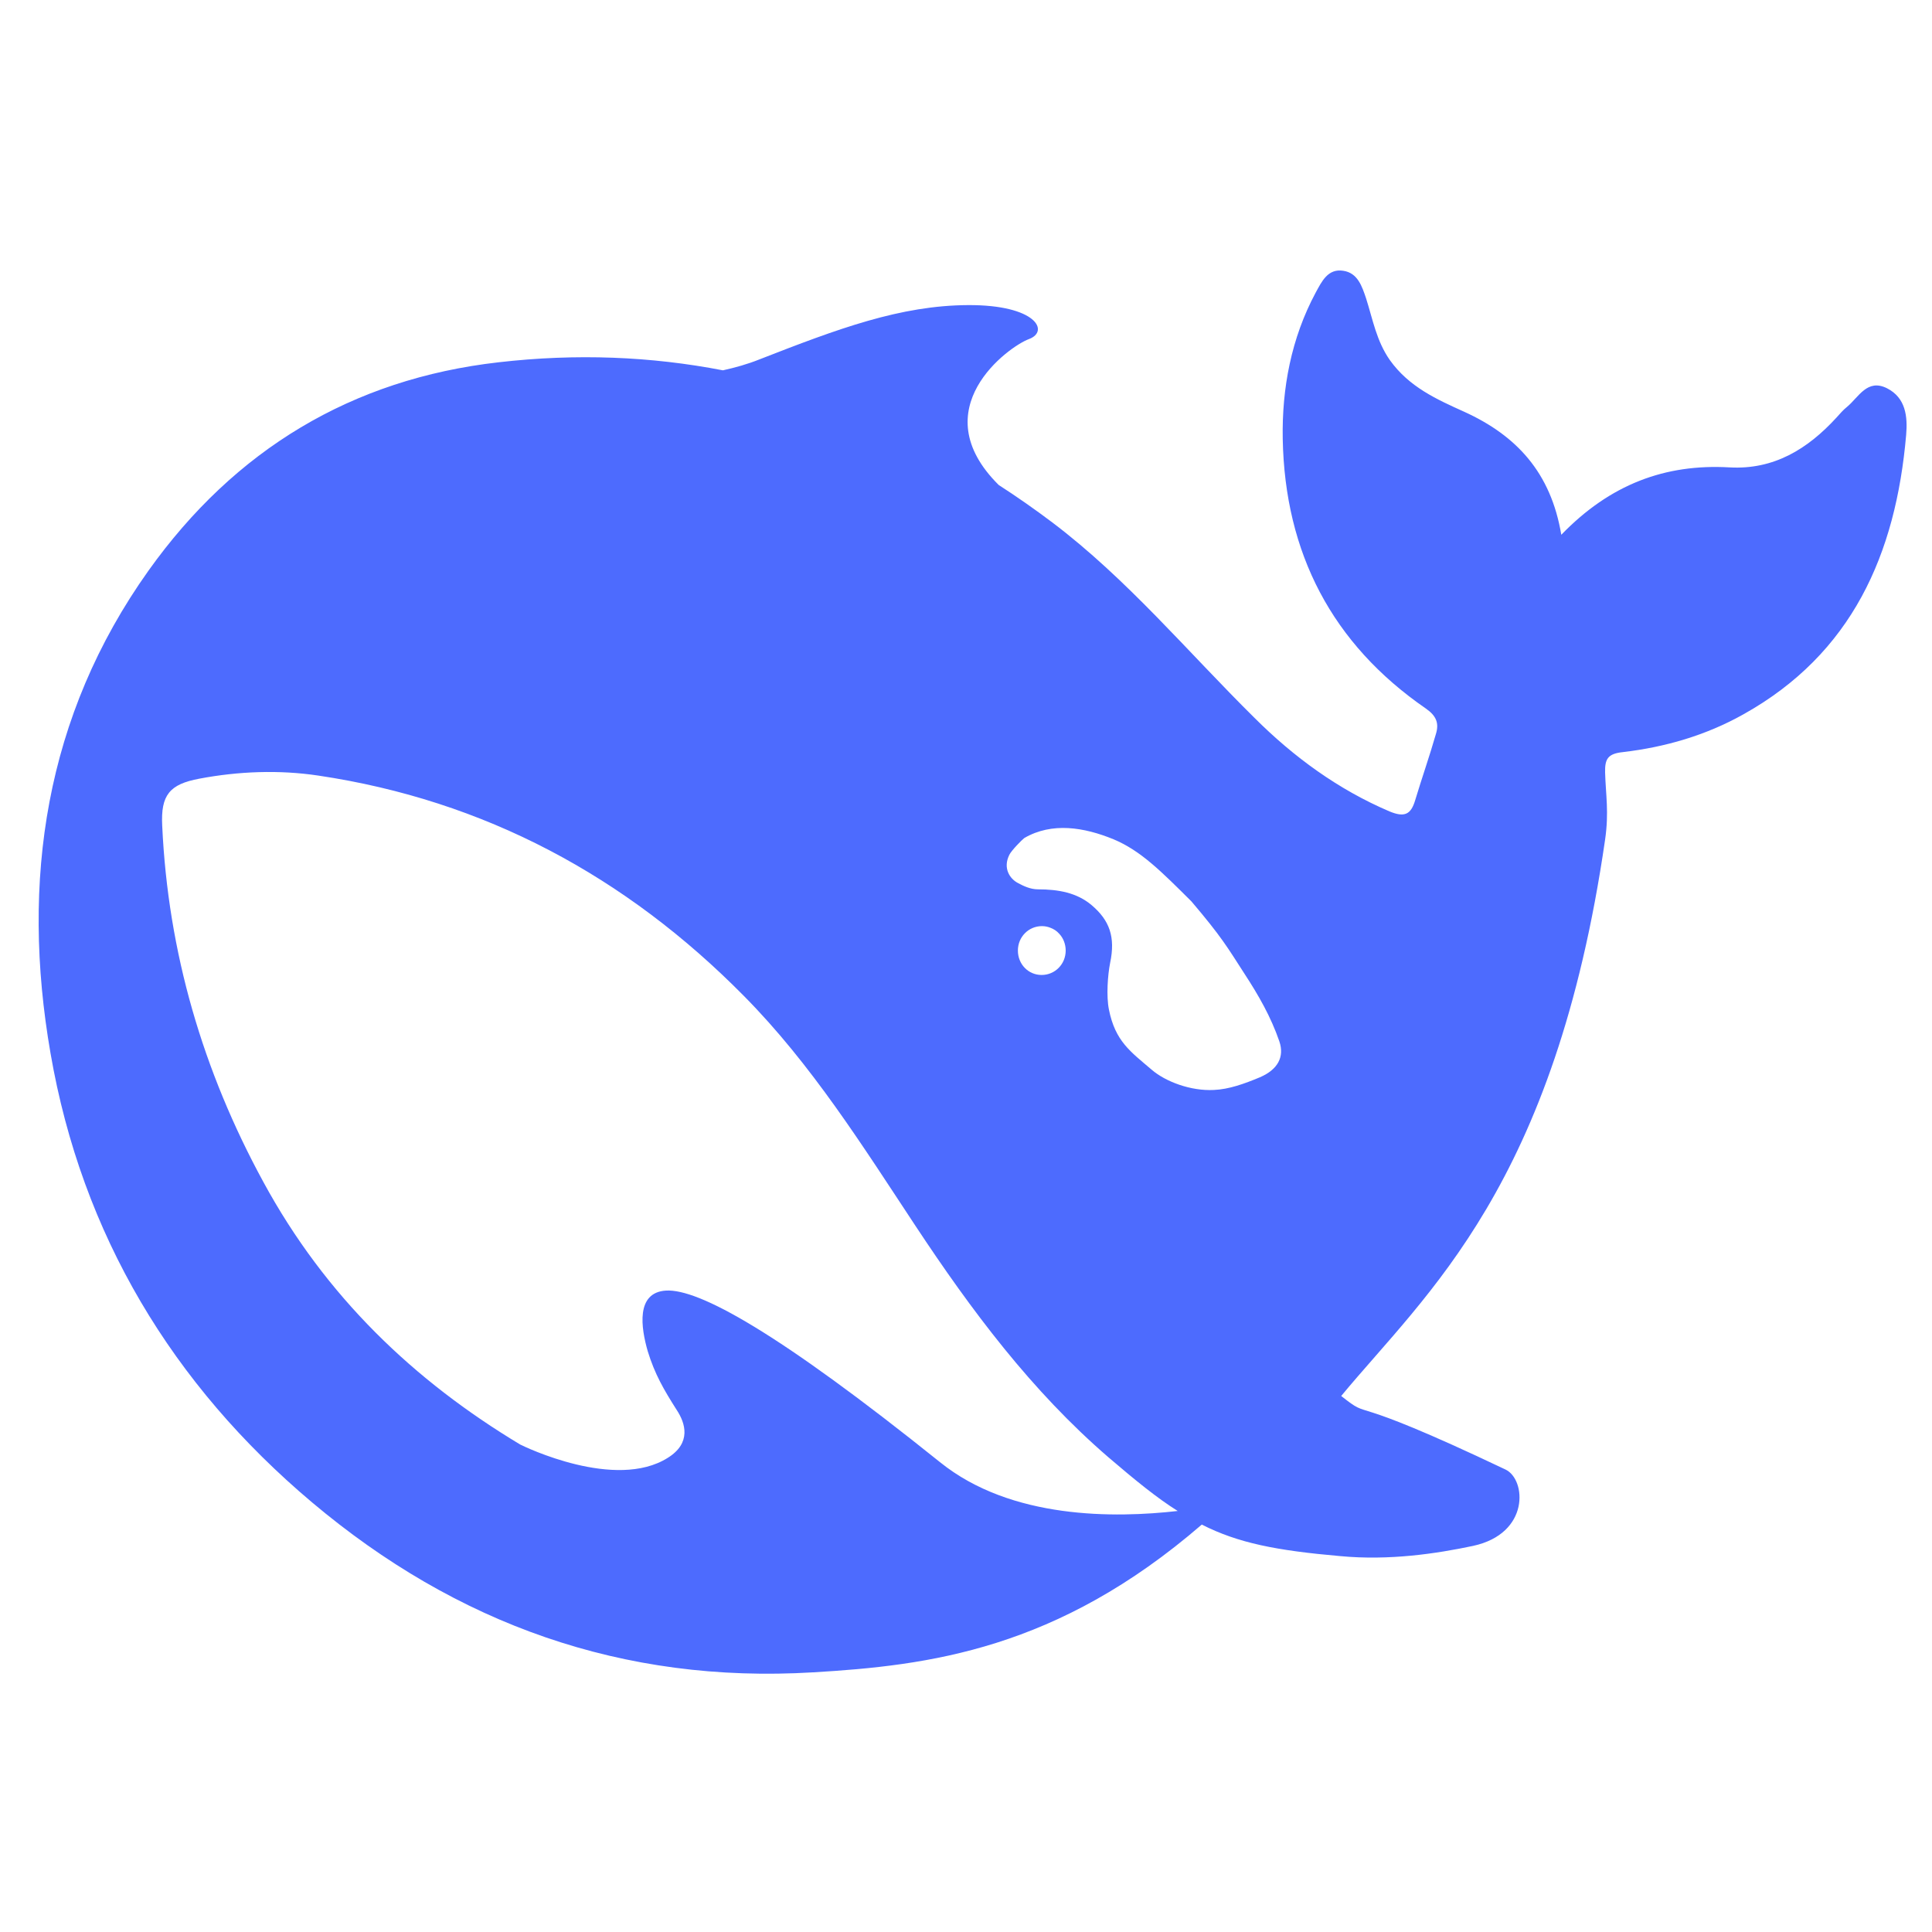
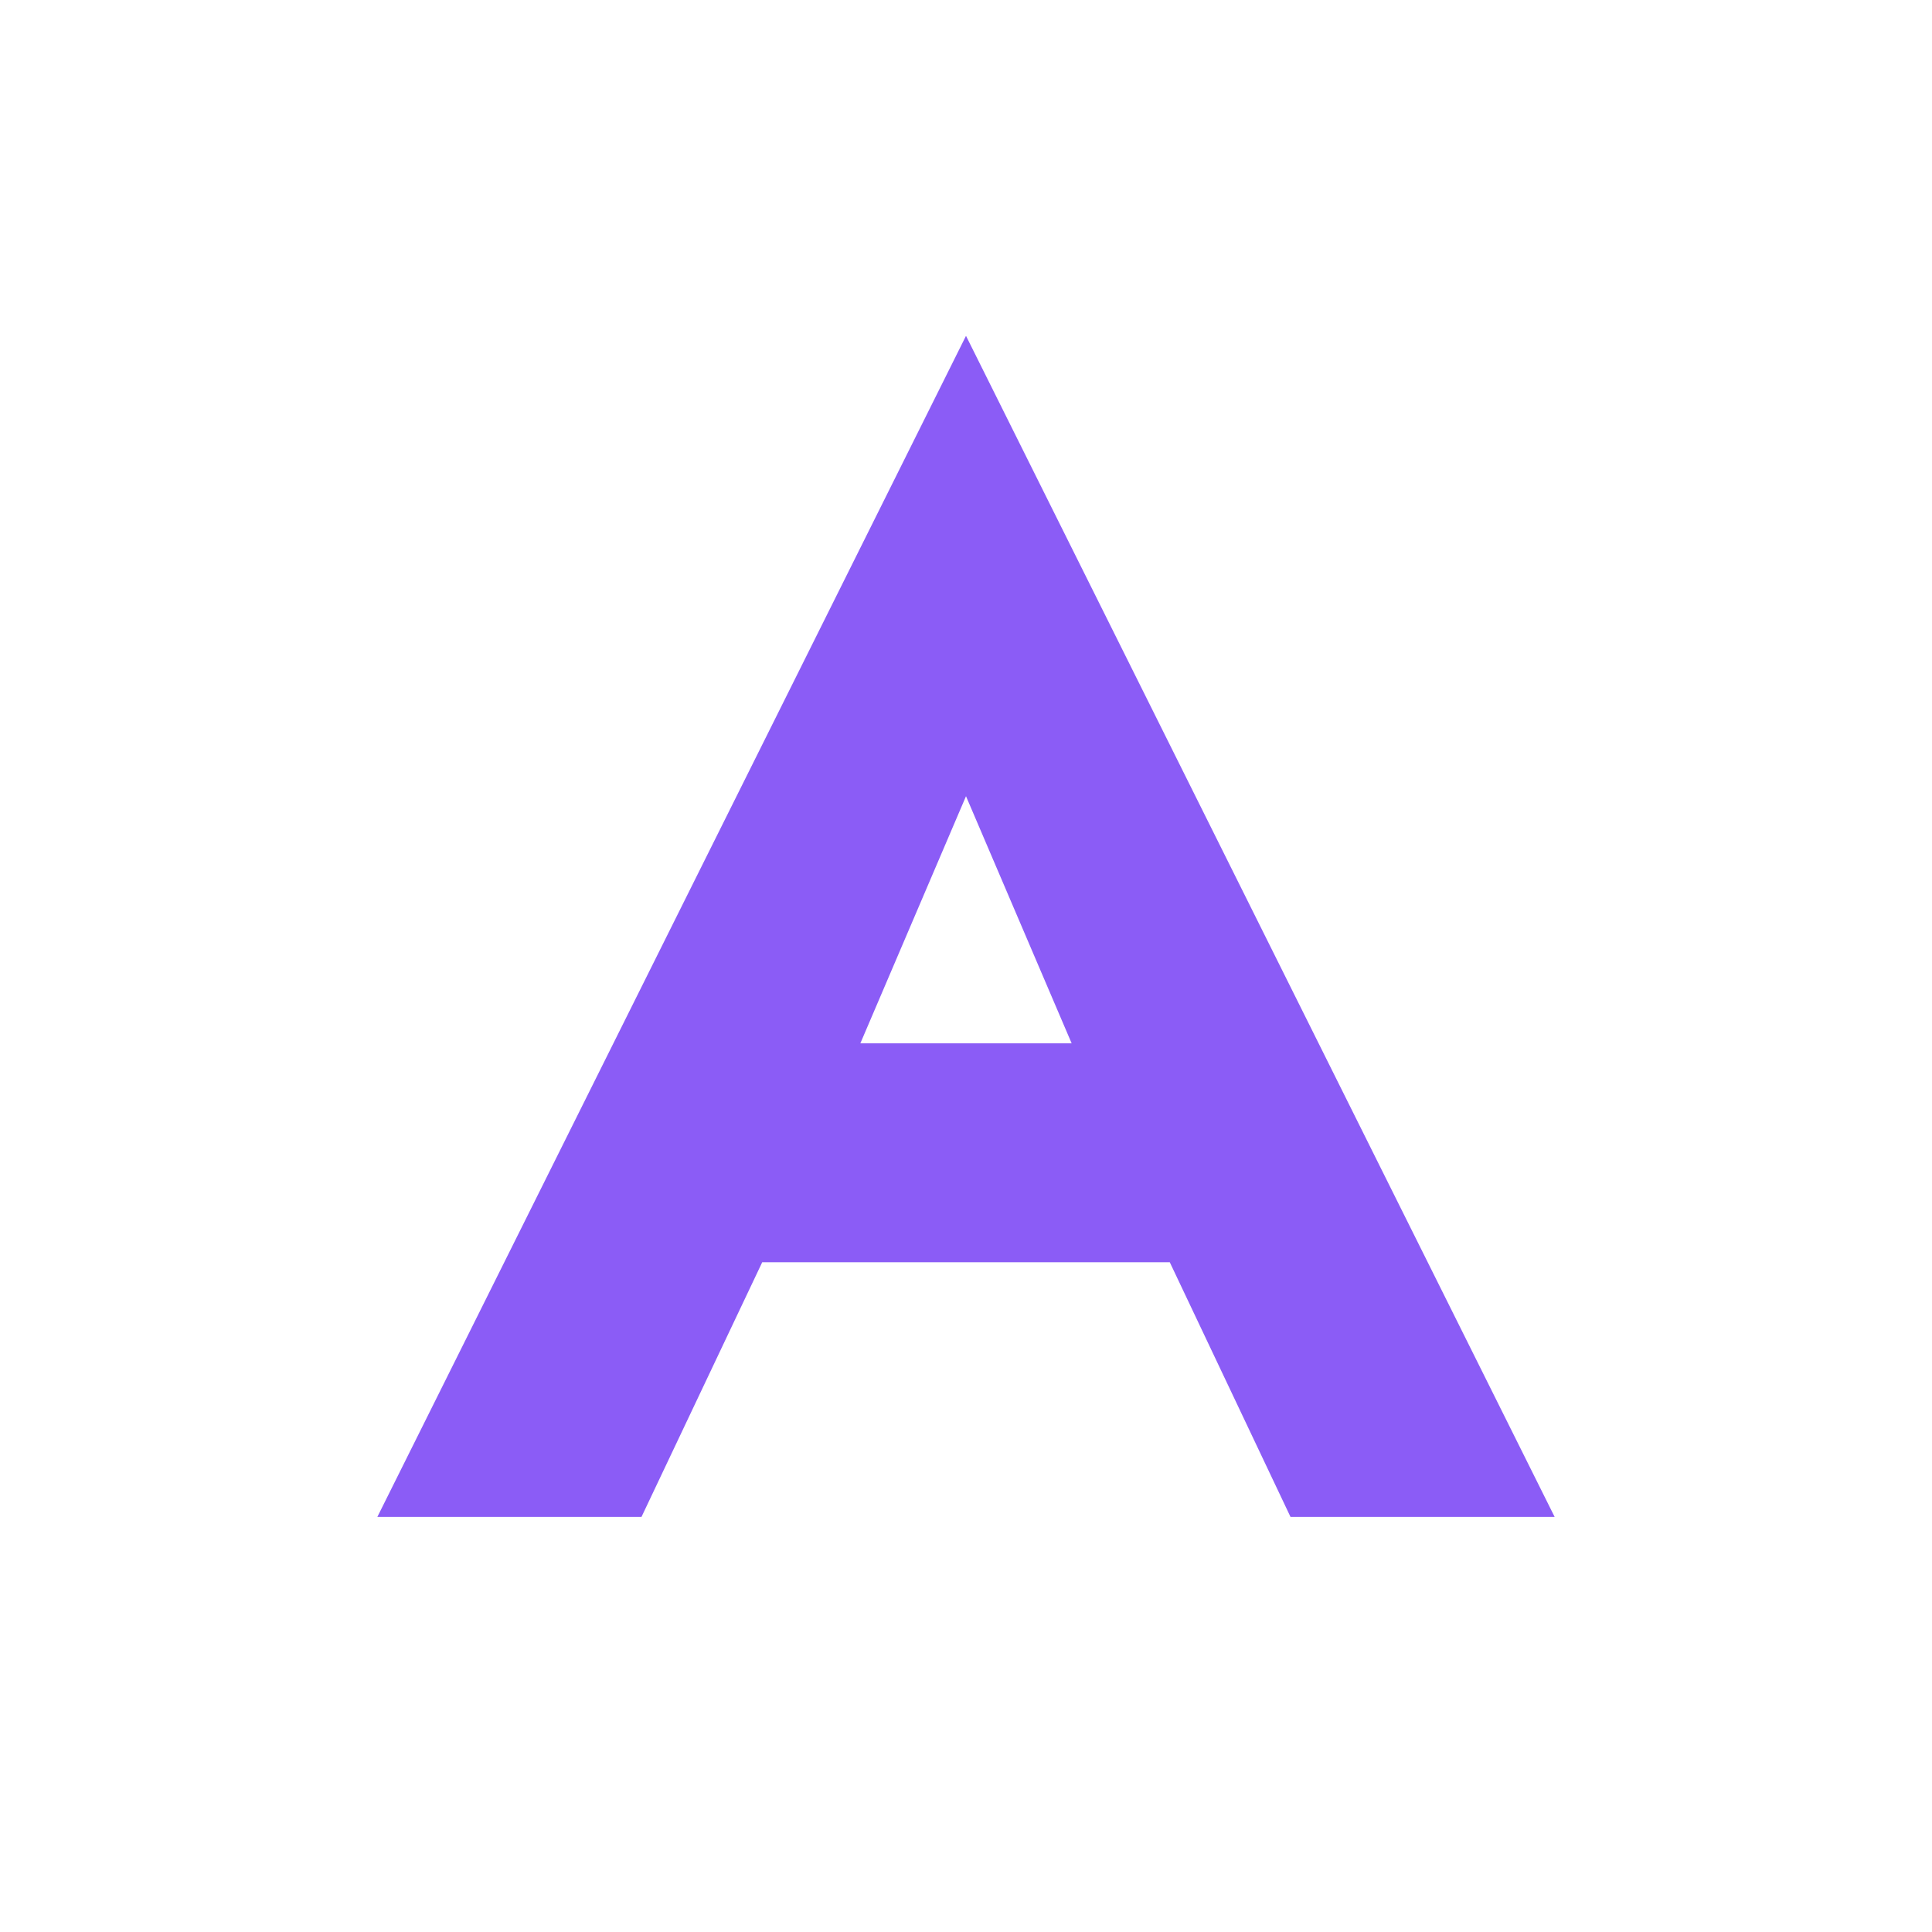
- <svg xmlns="http://www.w3.org/2000/svg" width="50" height="50" viewBox="0 0 50 50" fill="none">
-   <path fill="#4D6BFE" d="M48.835 10.048C48.323 9.792 48.102 10.28 47.803 10.528C47.701 10.608 47.614 10.712 47.527 10.808C46.779 11.624 45.905 12.16 44.762 12.096C43.092 12 41.666 12.536 40.406 13.84C40.138 12.232 39.248 11.272 37.893 10.656C37.184 10.336 36.467 10.016 35.97 9.32C35.623 8.824 35.529 8.272 35.356 7.728C35.246 7.4 35.135 7.064 34.765 7.008C34.363 6.944 34.206 7.288 34.048 7.576C33.418 8.752 33.173 10.048 33.197 11.36C33.252 14.312 34.474 16.664 36.9 18.336C37.176 18.528 37.247 18.72 37.16 19C36.995 19.576 36.797 20.136 36.624 20.712C36.514 21.08 36.349 21.16 35.962 21C34.631 20.432 33.481 19.592 32.464 18.576C30.739 16.872 29.179 14.992 27.233 13.52C26.776 13.176 26.319 12.856 25.847 12.552C23.862 10.584 26.107 8.968 26.627 8.776C27.17 8.576 26.816 7.888 25.059 7.896C23.302 7.904 21.695 8.504 19.647 9.304C19.348 9.424 19.032 9.512 18.709 9.584C16.85 9.224 14.92 9.144 12.903 9.376C9.106 9.808 6.073 11.64 3.843 14.768C1.165 18.528 0.534 22.8 1.307 27.256C2.118 31.952 4.466 35.84 8.074 38.88C11.816 42.032 16.125 43.576 21.041 43.28C24.027 43.104 27.352 42.696 31.102 39.456C32.047 39.936 33.04 40.128 34.686 40.272C35.955 40.392 37.176 40.208 38.121 40.008C39.602 39.688 39.499 38.288 38.964 38.032C34.623 35.968 35.576 36.808 34.71 36.128C36.916 33.464 40.24 30.696 41.54 21.728C41.643 21.016 41.556 20.568 41.54 19.992C41.532 19.64 41.611 19.504 42.005 19.464C43.092 19.336 44.148 19.032 45.117 18.488C47.929 16.92 49.064 14.344 49.331 11.256C49.371 10.784 49.324 10.296 48.835 10.048ZM24.326 37.84C20.12 34.464 18.079 33.352 17.236 33.4C16.448 33.448 16.59 34.368 16.763 34.968C16.944 35.56 17.181 35.968 17.512 36.488C17.74 36.832 17.898 37.344 17.283 37.728C15.928 38.584 13.573 37.44 13.462 37.384C10.721 35.736 8.428 33.56 6.813 30.584C5.253 27.72 4.348 24.648 4.198 21.368C4.158 20.576 4.387 20.296 5.159 20.152C6.175 19.96 7.223 19.92 8.239 20.072C12.533 20.712 16.189 22.672 19.253 25.776C21.002 27.544 22.325 29.656 23.689 31.72C25.138 33.912 26.698 36 28.683 37.712C29.384 38.312 29.943 38.768 30.479 39.104C28.864 39.288 26.17 39.328 24.326 37.84ZM26.343 24.6C26.343 24.248 26.619 23.968 26.966 23.968C27.044 23.968 27.115 23.984 27.178 24.008C27.265 24.04 27.344 24.088 27.407 24.16C27.517 24.272 27.58 24.432 27.58 24.6C27.58 24.952 27.304 25.232 26.957 25.232C26.611 25.232 26.343 24.952 26.343 24.6ZM32.606 27.88C32.205 28.048 31.803 28.192 31.416 28.208C30.818 28.24 30.164 27.992 29.81 27.688C29.258 27.216 28.864 26.952 28.699 26.128C28.628 25.776 28.668 25.232 28.73 24.92C28.872 24.248 28.714 23.816 28.25 23.424C27.872 23.104 27.391 23.016 26.863 23.016C26.666 23.016 26.485 22.928 26.351 22.856C26.13 22.744 25.949 22.464 26.123 22.12C26.178 22.008 26.446 21.736 26.509 21.688C27.226 21.272 28.053 21.408 28.817 21.72C29.526 22.016 30.061 22.56 30.834 23.328C31.622 24.256 31.763 24.512 32.212 25.208C32.567 25.752 32.89 26.312 33.11 26.952C33.245 27.352 33.071 27.68 32.606 27.88Z" />
+ <svg xmlns="http://www.w3.org/2000/svg" width="1024" height="1024" viewBox="0 0 1024 1024">
+   <path fill="#8B5CF6" fill-rule="evenodd" clip-rule="evenodd" d="M512 178 824 804H684l-64-135H404l-64 135H200l312-626Zm0 244-56 131h112l-56-131Z" />
</svg>
